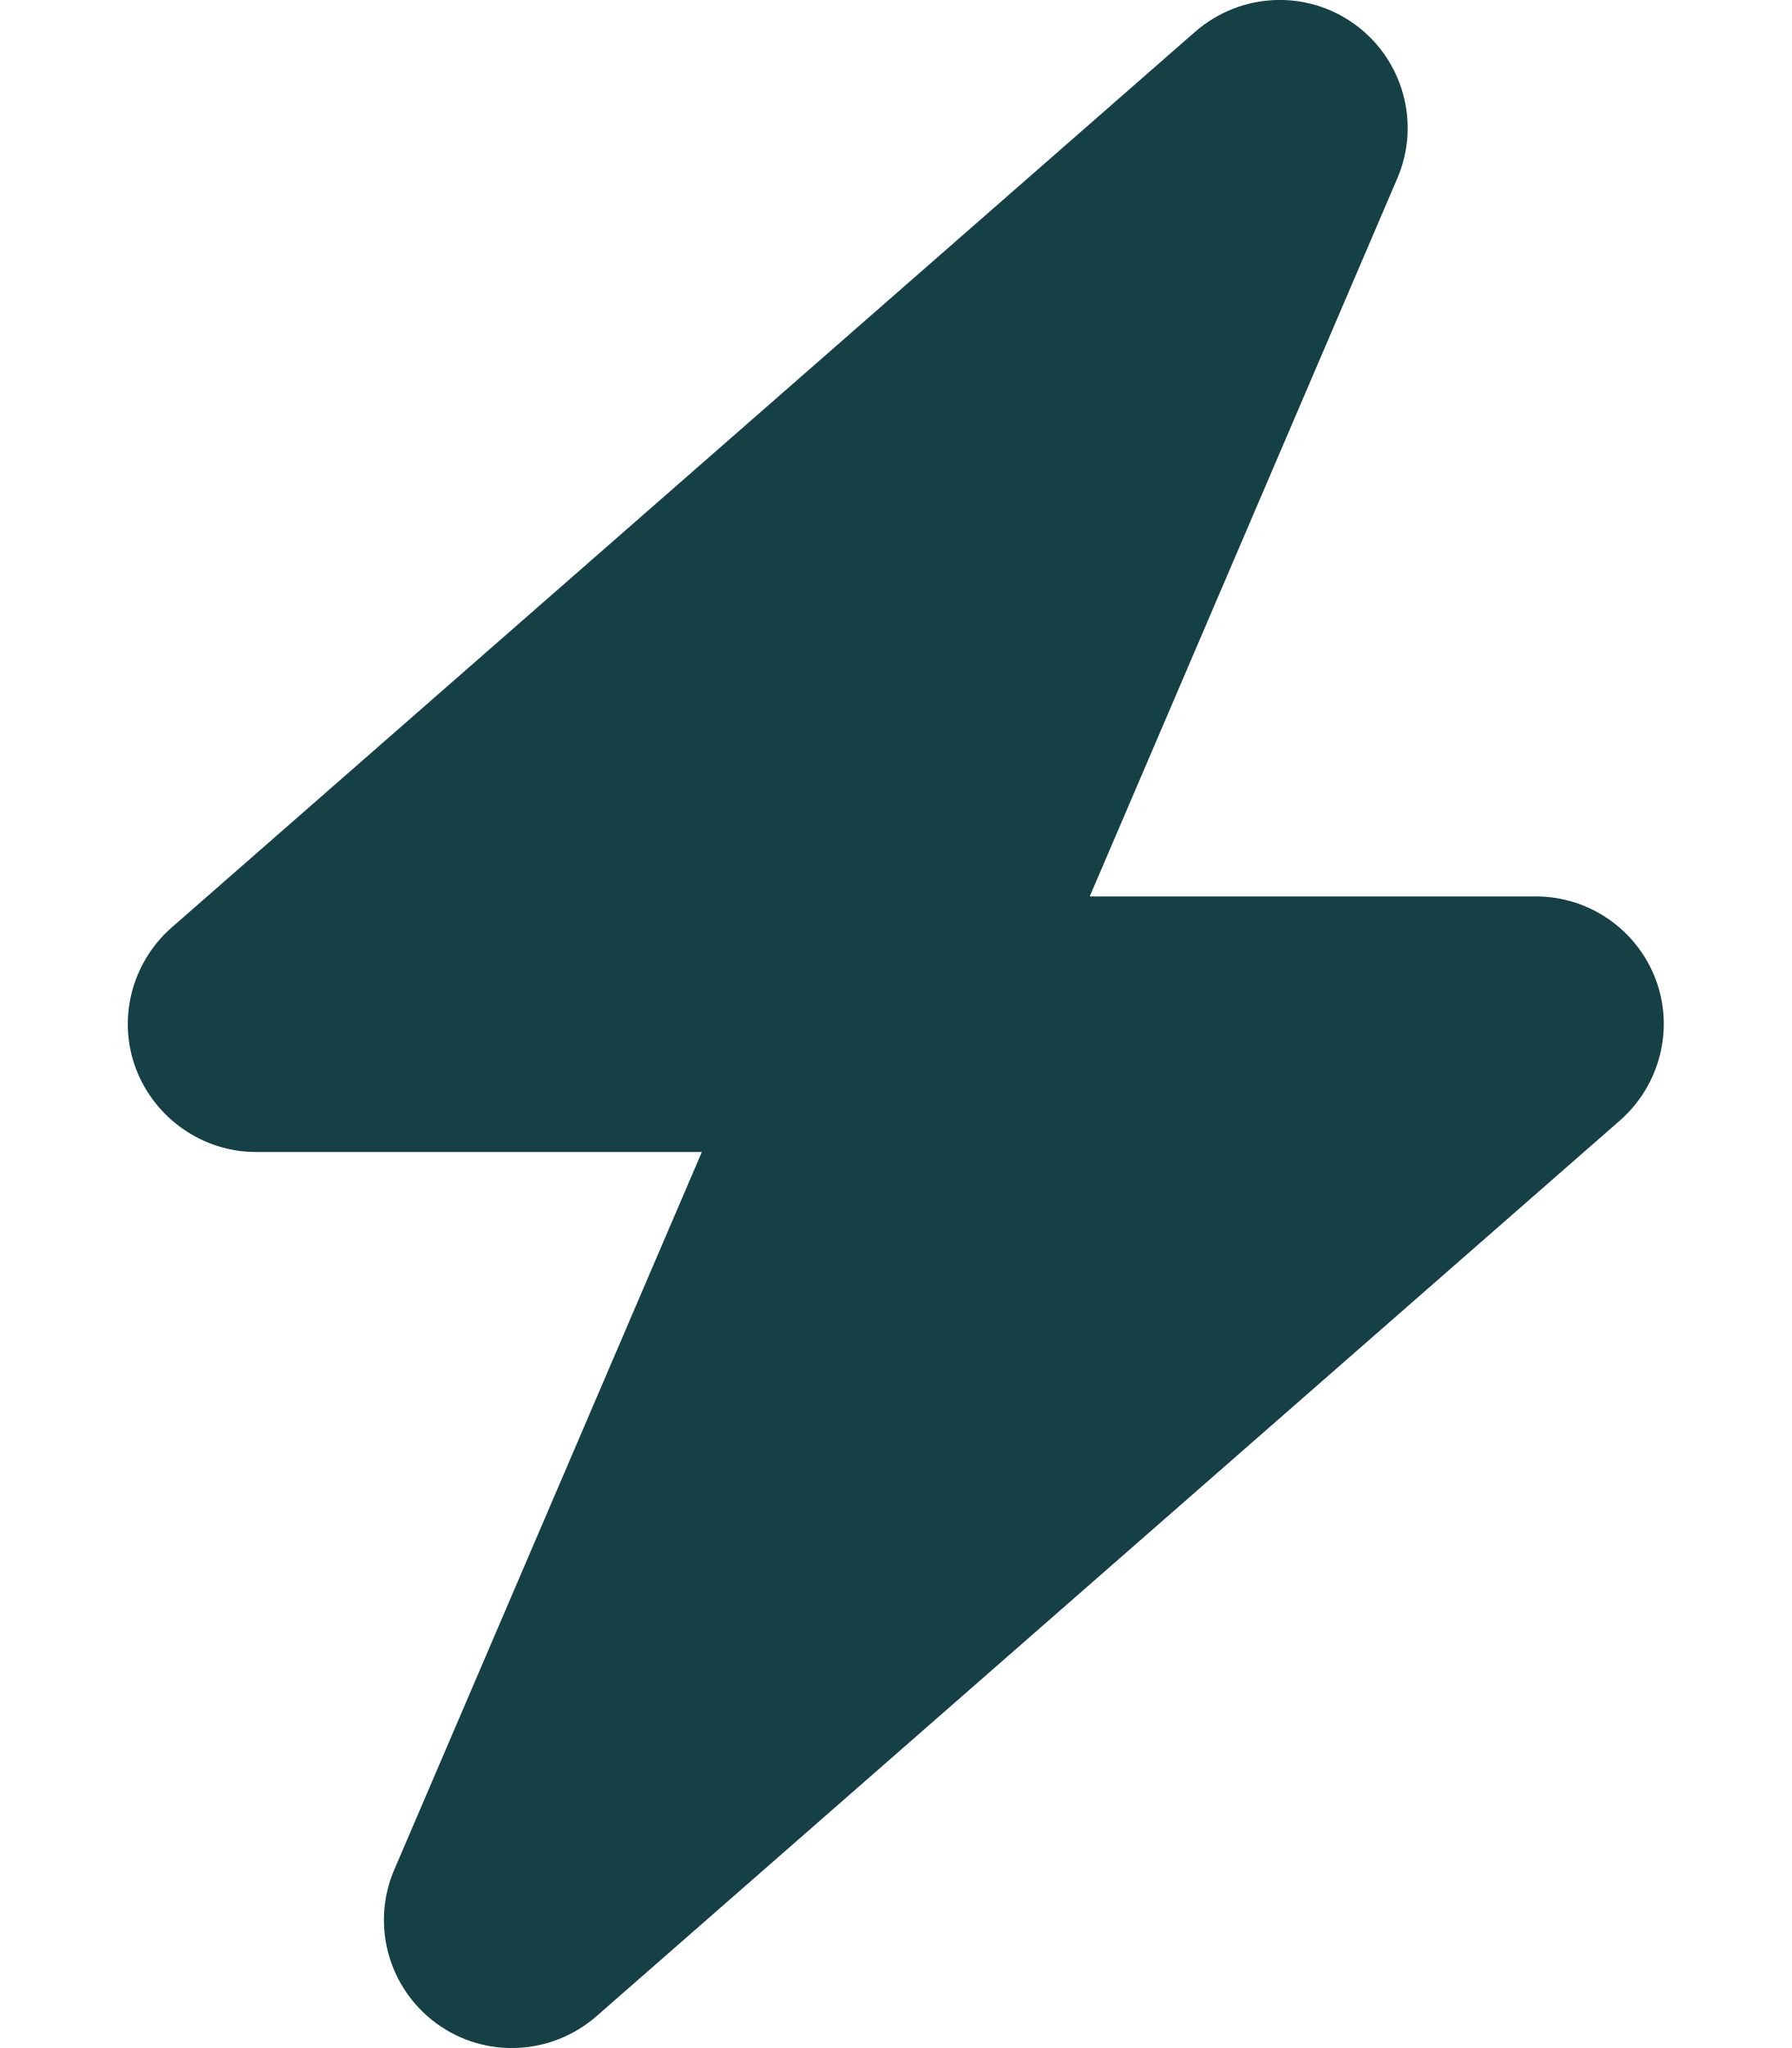
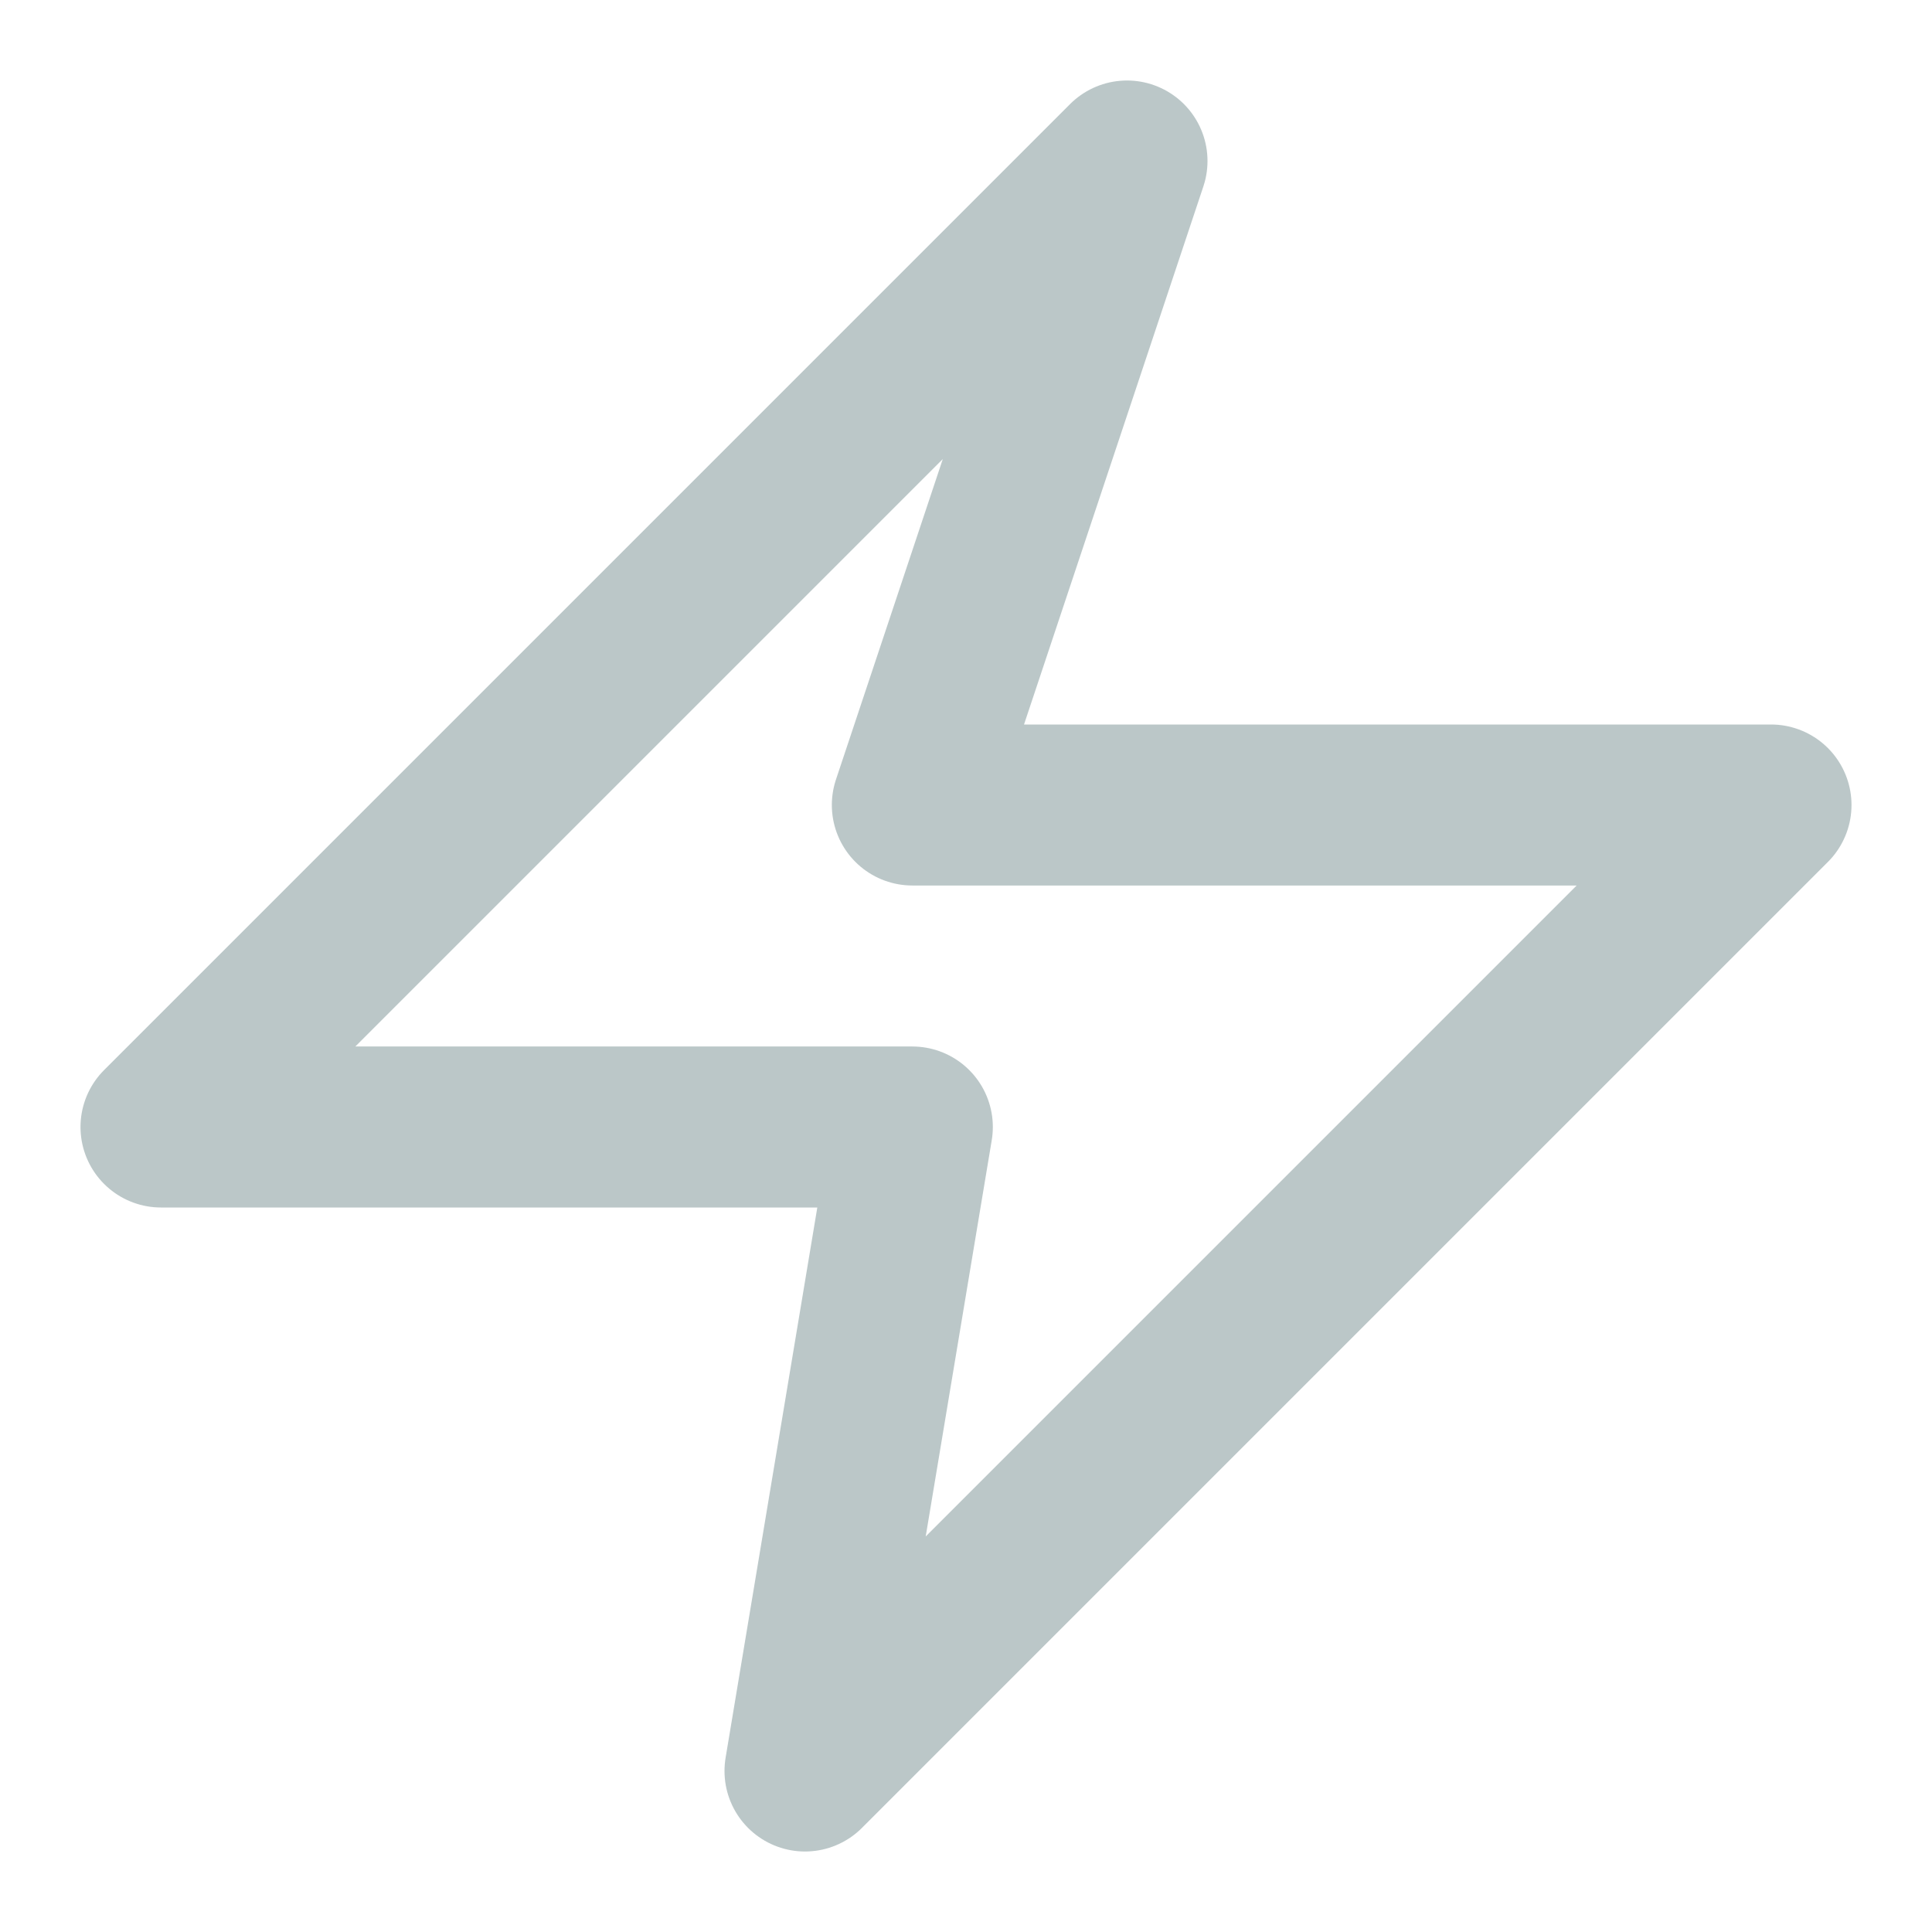
- <svg xmlns="http://www.w3.org/2000/svg" viewBox="0 0 448 512" fill="#144046">
-   <path d="M349.4 44.6c5.9-13.7 1.5-29.7-10.6-38.5s-28.6-8-39.9 1.8l-256 224c-10 8.8-13.6 22.9-8.9 35.3S50.7 288 64 288H175.5L98.6 467.4c-5.9 13.7-1.5 29.7 10.6 38.5s28.6 8 39.9-1.8l256-224c10-8.8 13.6-22.9 8.9-35.3s-16.6-20.7-30-20.7H272.5L349.4 44.6z" />
+ <svg xmlns="http://www.w3.org/2000/svg" width="18" height="18" viewBox="0 0 18 18" fill="none">
+   <path d="M10.5 1.5L8.5 7.5H16.5L7.5 16.5L8.5 10.5H1.5L10.5 1.5Z" stroke="#1C4347" stroke-opacity="0.3" stroke-width="1.5" stroke-miterlimit="10" stroke-linecap="round" stroke-linejoin="round" />
</svg>
